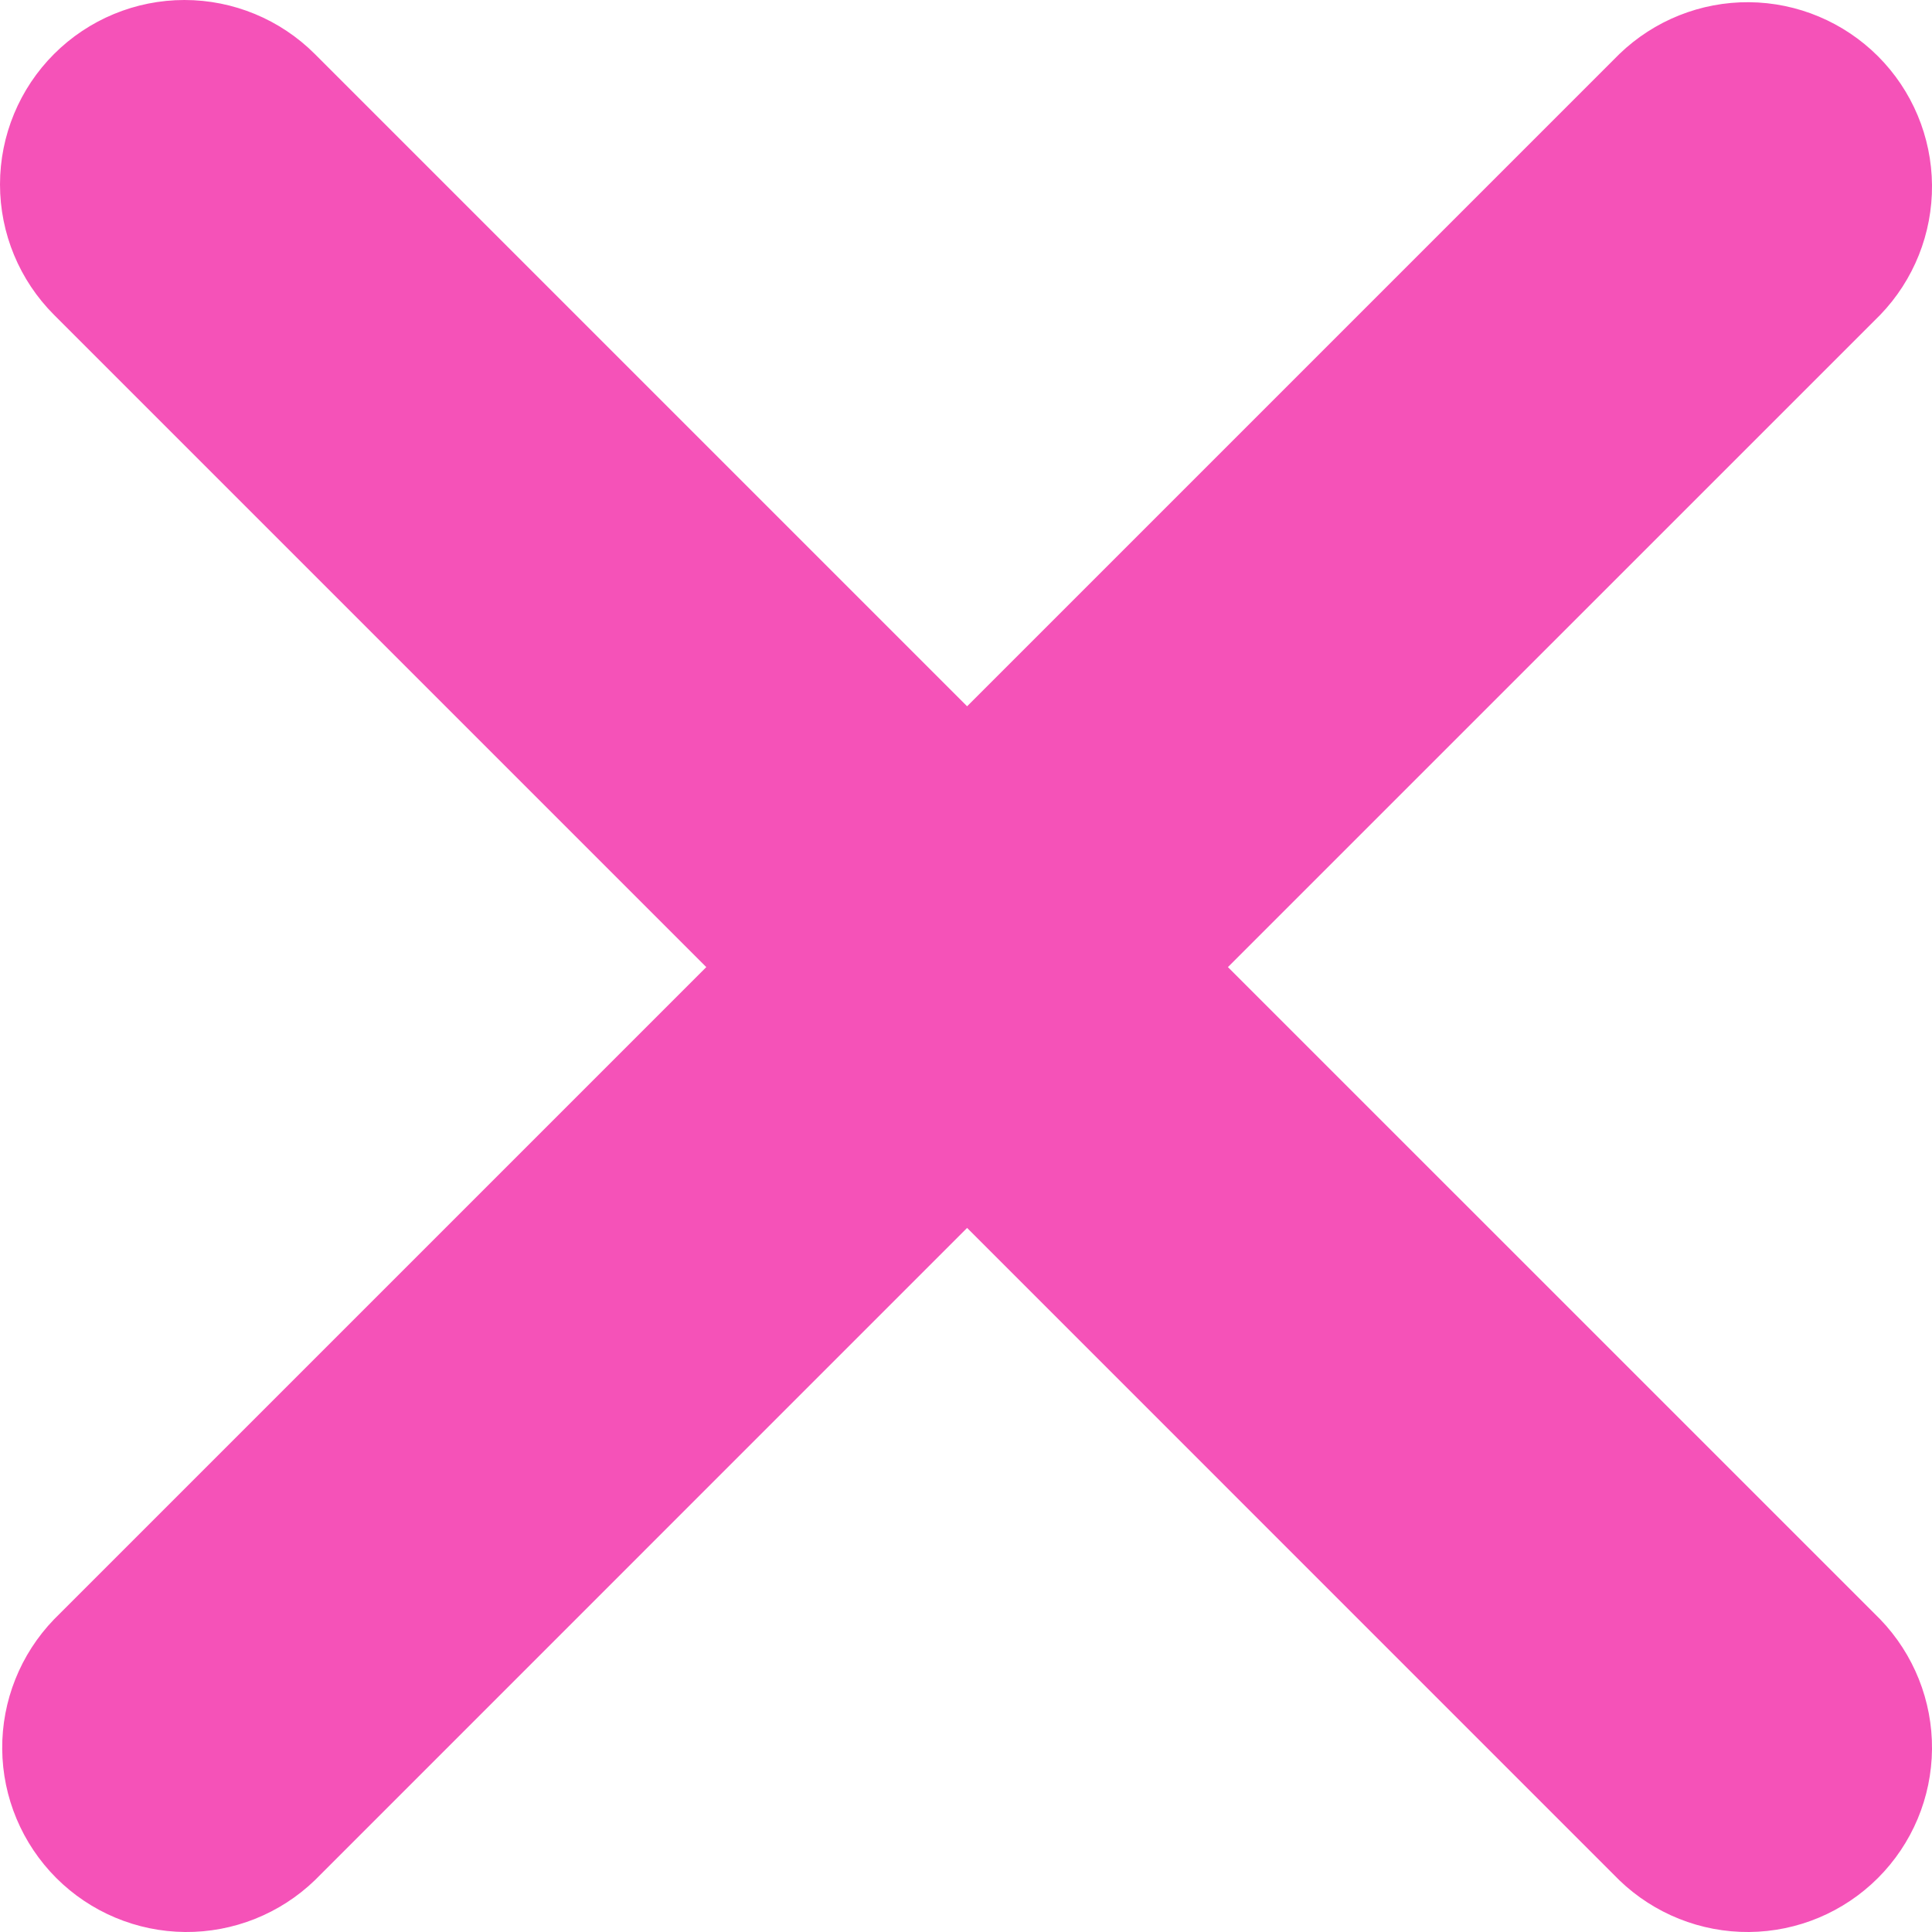
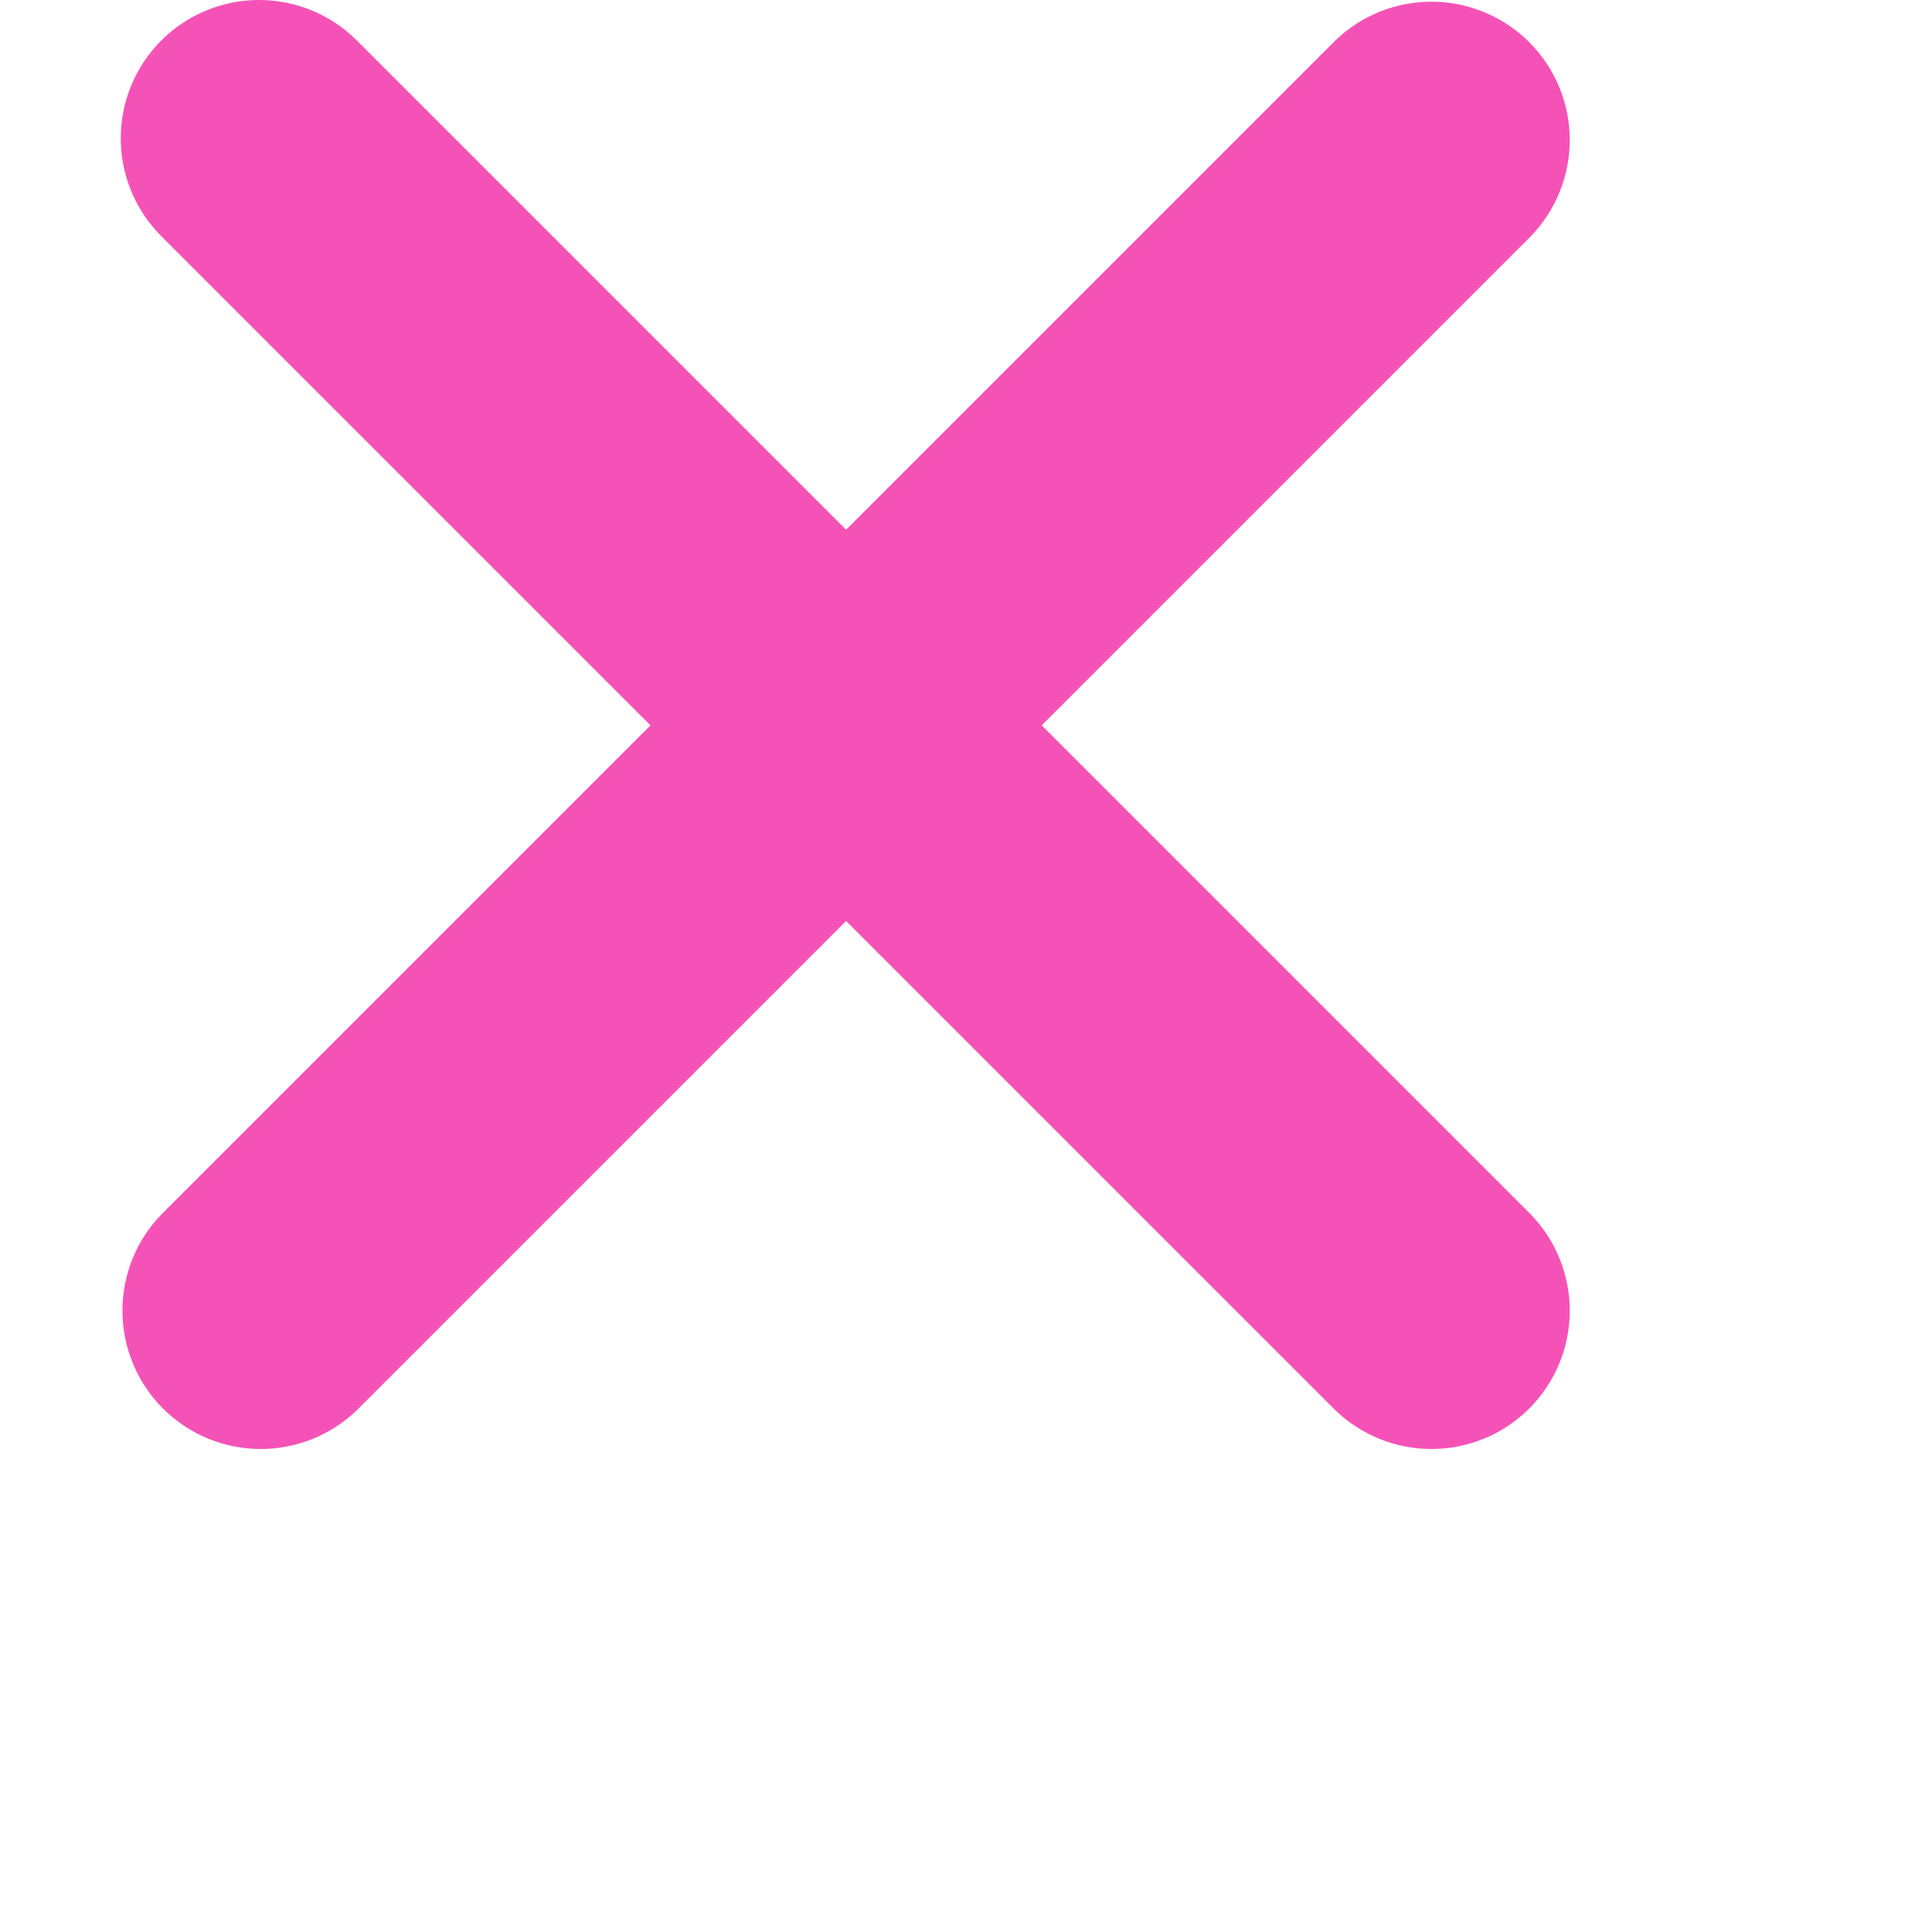
- <svg xmlns="http://www.w3.org/2000/svg" viewBox="0 0 28 28" fill="none">
-   <path d="M0.783 0.783C1.284 0.282 1.964 0 2.673 0C3.382 0 4.062 0.282 4.563 0.783L14.016 10.236L23.469 0.783C23.974 0.296 24.649 0.026 25.35 0.032C26.051 0.038 26.721 0.32 27.217 0.815C27.713 1.311 27.994 1.982 28 2.682C28.006 3.383 27.736 4.059 27.25 4.563L17.796 14.016L27.25 23.469C27.736 23.974 28.006 24.649 28 25.35C27.994 26.051 27.713 26.721 27.217 27.217C26.721 27.713 26.051 27.994 25.35 28C24.649 28.006 23.974 27.736 23.469 27.25L14.016 17.796L4.563 27.25C4.059 27.736 3.383 28.006 2.682 28C1.982 27.994 1.311 27.713 0.815 27.217C0.32 26.721 0.038 26.051 0.032 25.35C0.026 24.649 0.296 23.974 0.783 23.469L10.236 14.016L0.783 4.563C0.282 4.062 0 3.382 0 2.673C0 1.964 0.282 1.284 0.783 0.783V0.783Z" fill="#F552B8" />
+ <svg xmlns="http://www.w3.org/2000/svg" viewBox="0 0 32 32" fill="none">
+   <path d="M2.671 0.671C3.101 0.241 3.683 0 4.291 0C4.899 0 5.481 0.241 5.911 0.671L14.014 8.774L22.117 0.671C22.549 0.254 23.128 0.023 23.728 0.028C24.329 0.033 24.904 0.274 25.329 0.699C25.754 1.124 25.995 1.698 26 2.299C26.005 2.9 25.774 3.479 25.357 3.911L17.254 12.014L25.357 20.117C25.774 20.549 26.005 21.128 26 21.728C25.995 22.329 25.754 22.904 25.329 23.329C24.904 23.754 24.329 23.995 23.728 24C23.128 24.005 22.549 23.774 22.117 23.357L14.014 15.254L5.911 23.357C5.479 23.774 4.9 24.005 4.299 24C3.698 23.995 3.124 23.754 2.699 23.329C2.274 22.904 2.033 22.329 2.028 21.728C2.023 21.128 2.253 20.549 2.671 20.117L10.774 12.014L2.671 3.911C2.241 3.481 2 2.899 2 2.291C2 1.683 2.241 1.101 2.671 0.671V0.671Z" fill="#F552B8" />
</svg>
